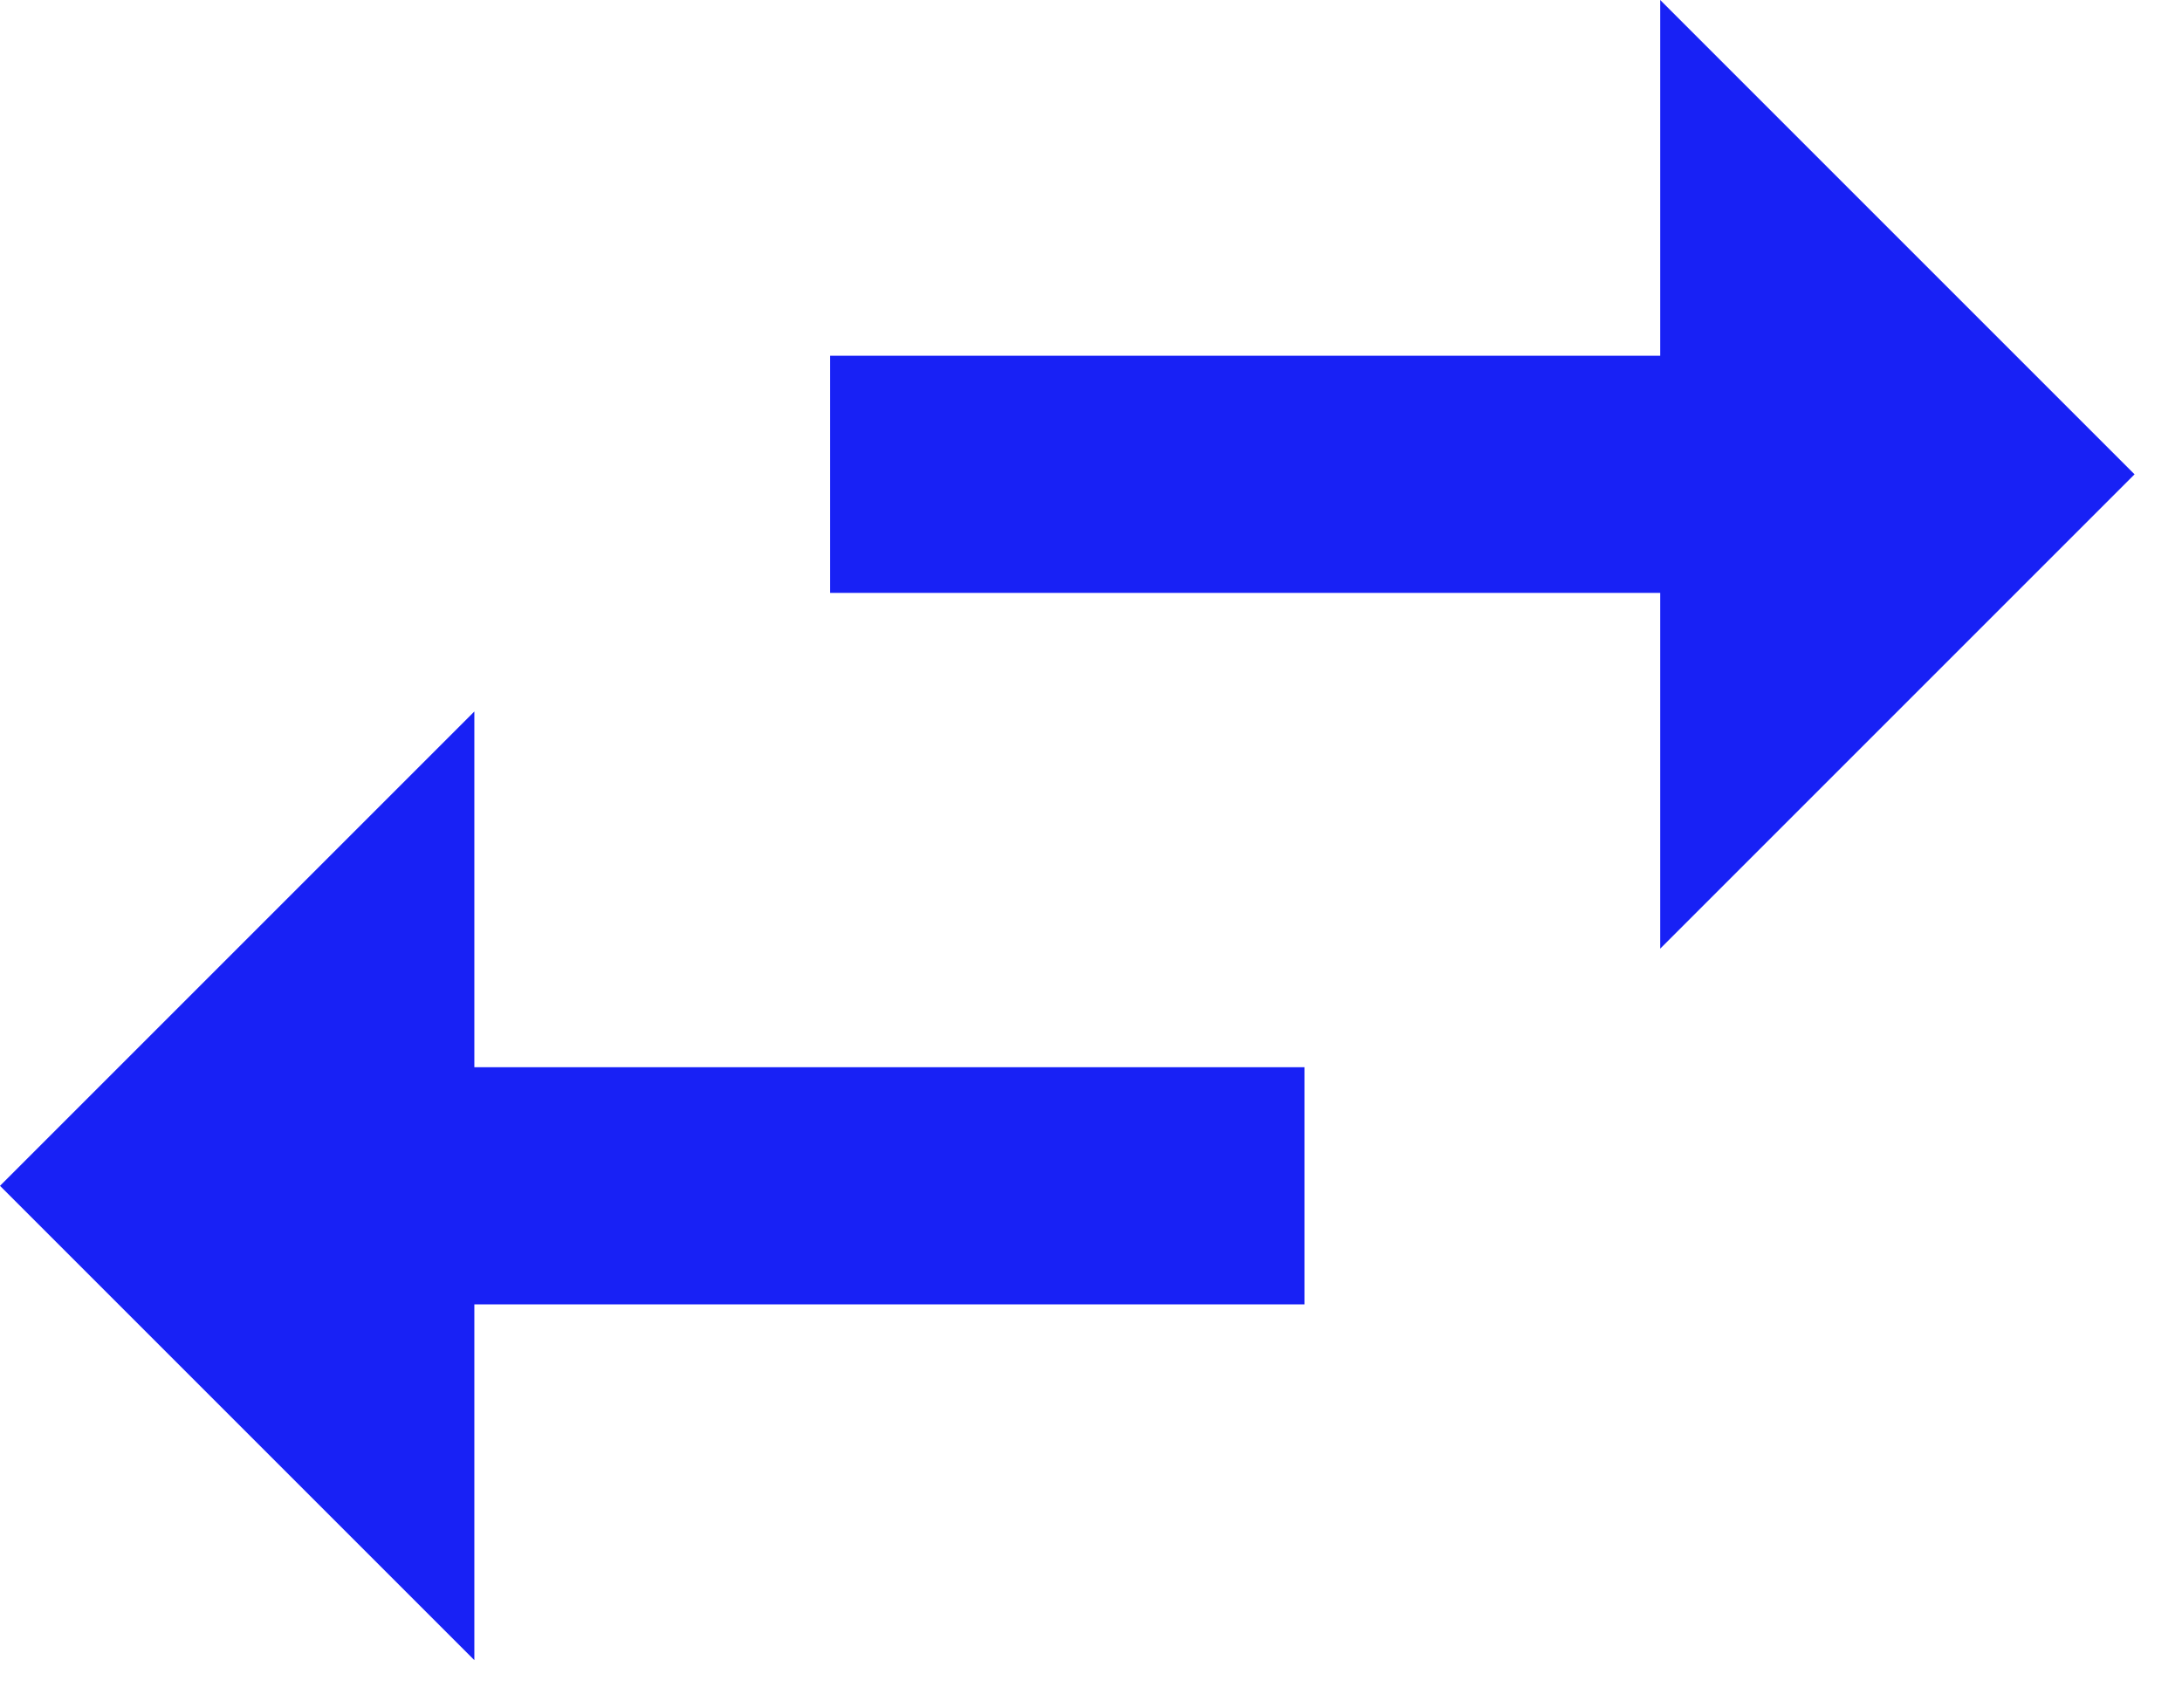
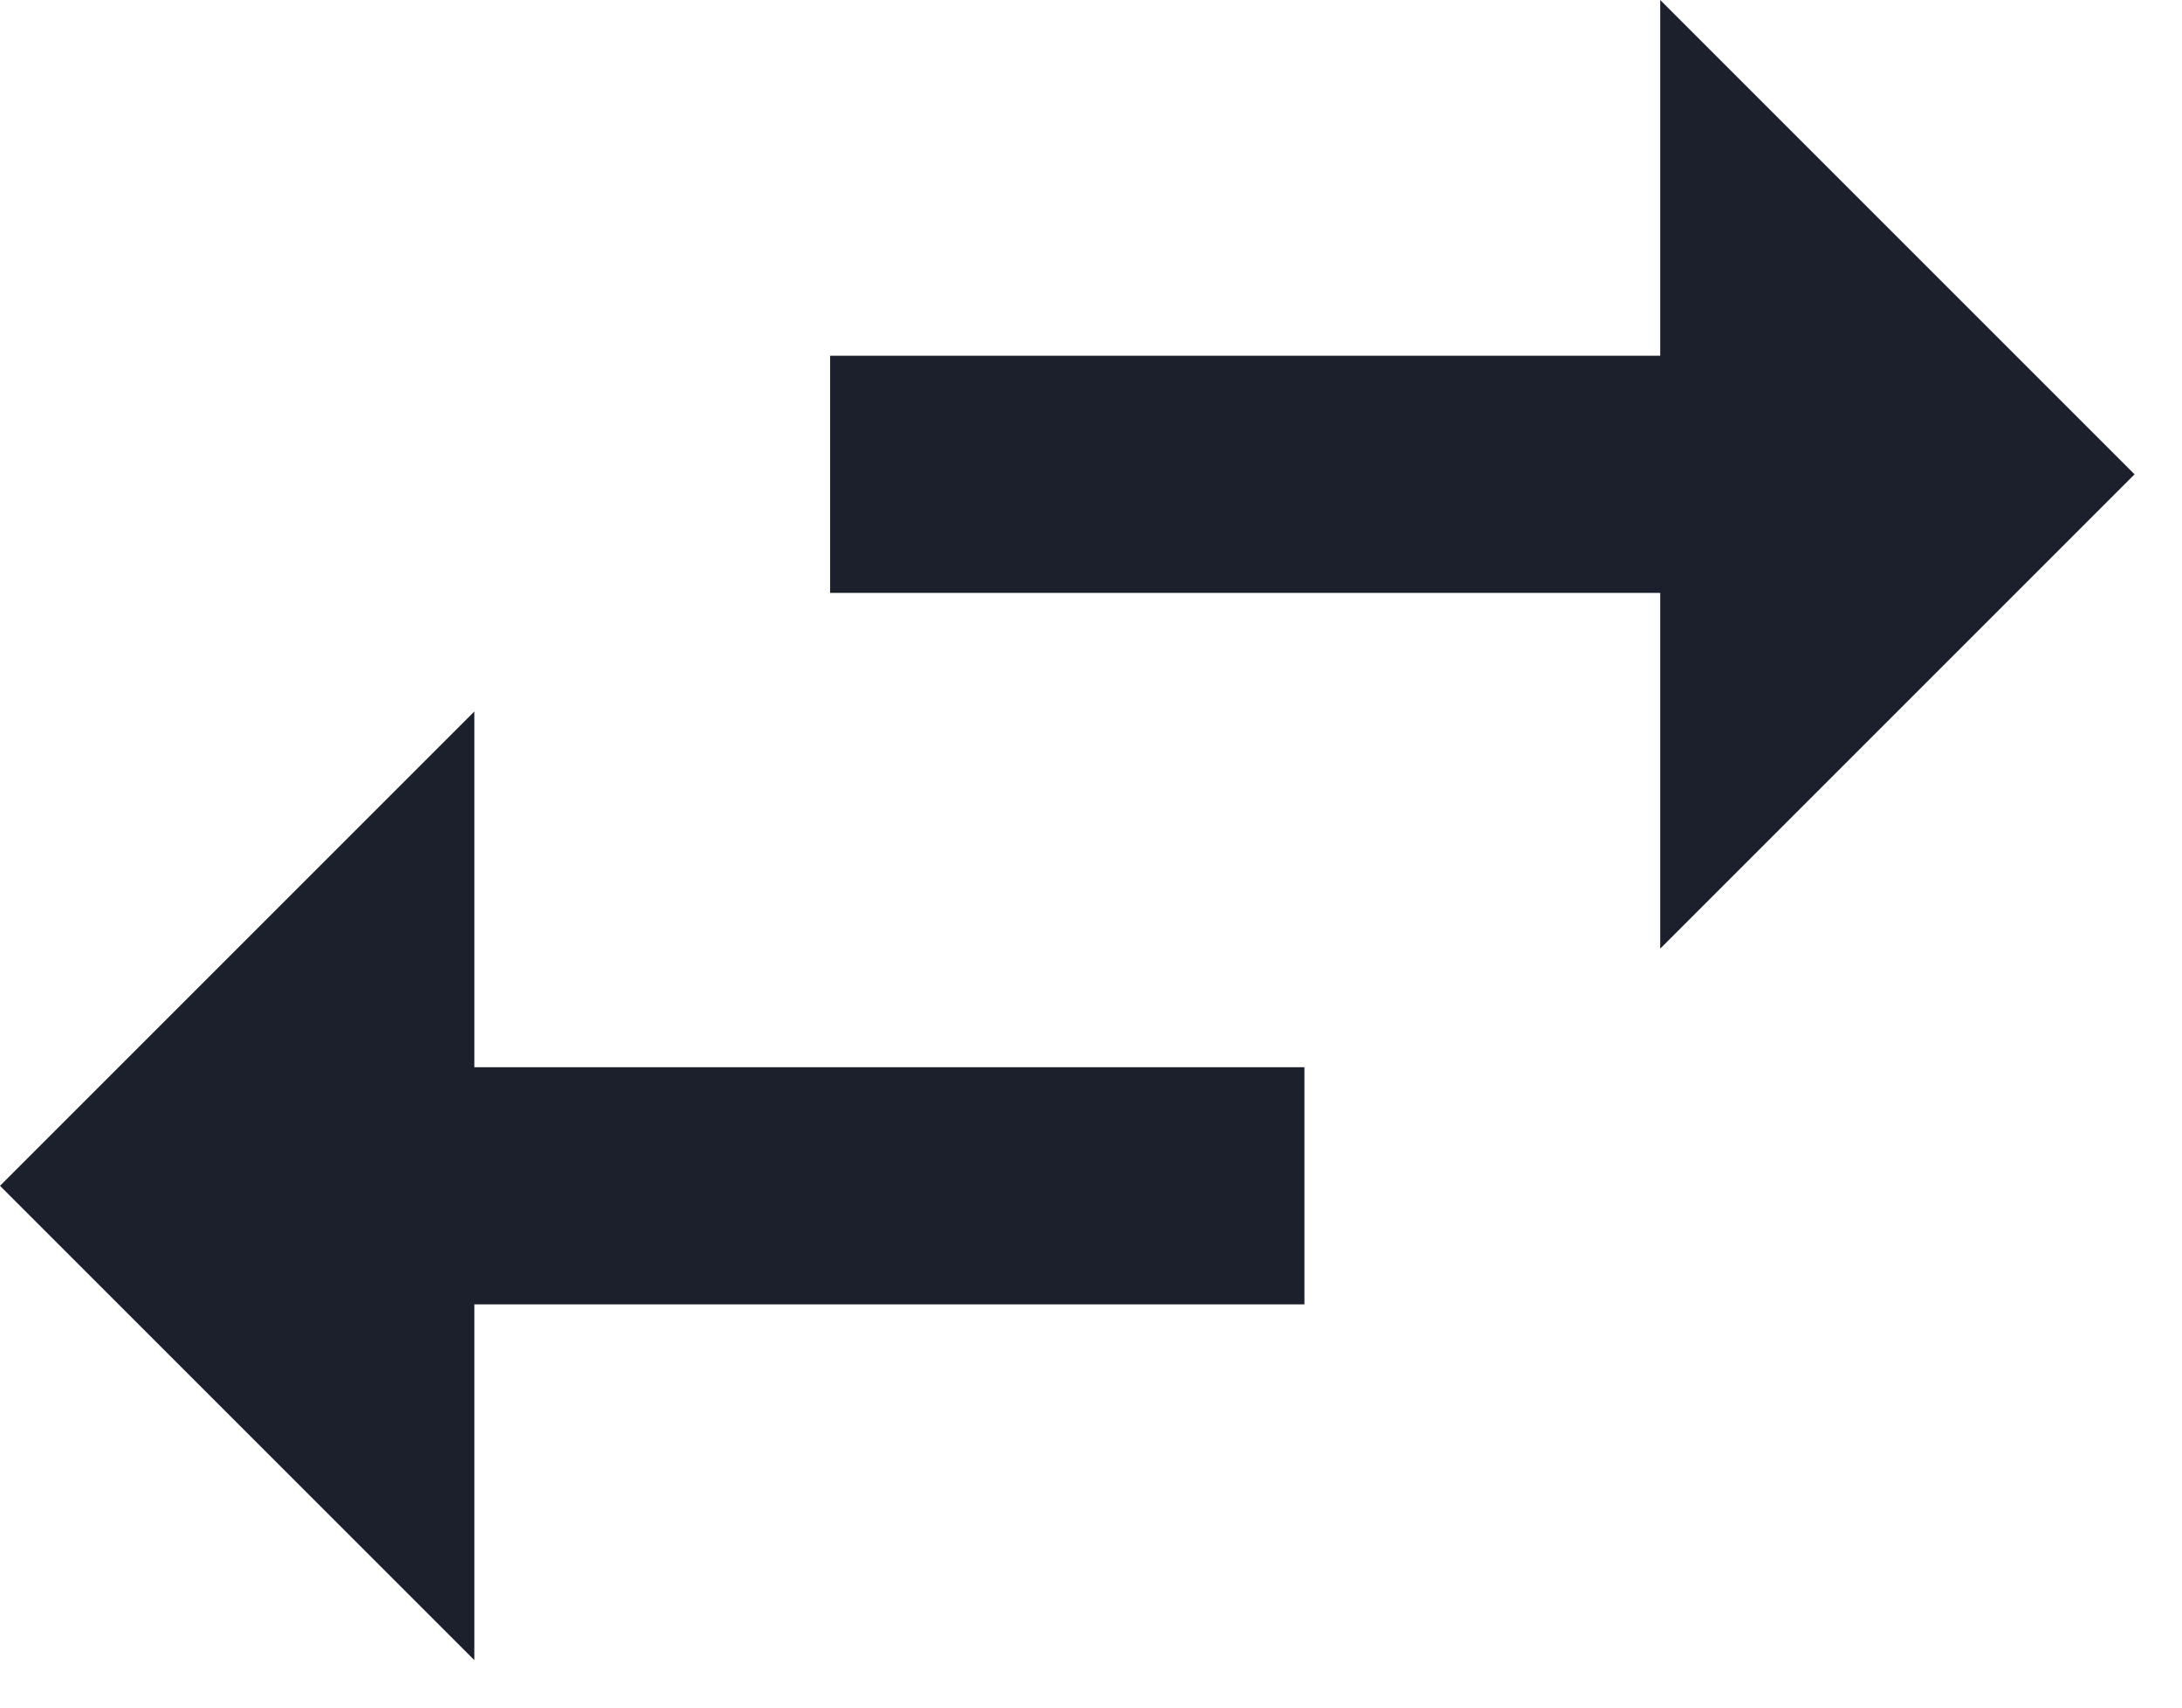
<svg xmlns="http://www.w3.org/2000/svg" width="23" height="18" viewBox="0 0 23 18" fill="none">
-   <path d="M22.5 5L17.5 3.0598e-06L17.5 3.75L8.75 3.75L8.75 6.25L17.5 6.25L17.5 10M5 7.5L-2.18557e-06 12.5L5 17.5L5 13.75L13.75 13.75L13.75 11.25L5 11.25L5 7.5Z" fill="#1821F5" />
+   <path d="M22.5 5L17.5 0V3.75L8.75 3.75L8.75 6.25L17.5 6.25L17.5 10M5 7.5L0 12.5L5 17.5L5 13.75L13.75 13.75V11.25L5 11.25L5 7.5Z" fill="#1B202C" />
</svg>
